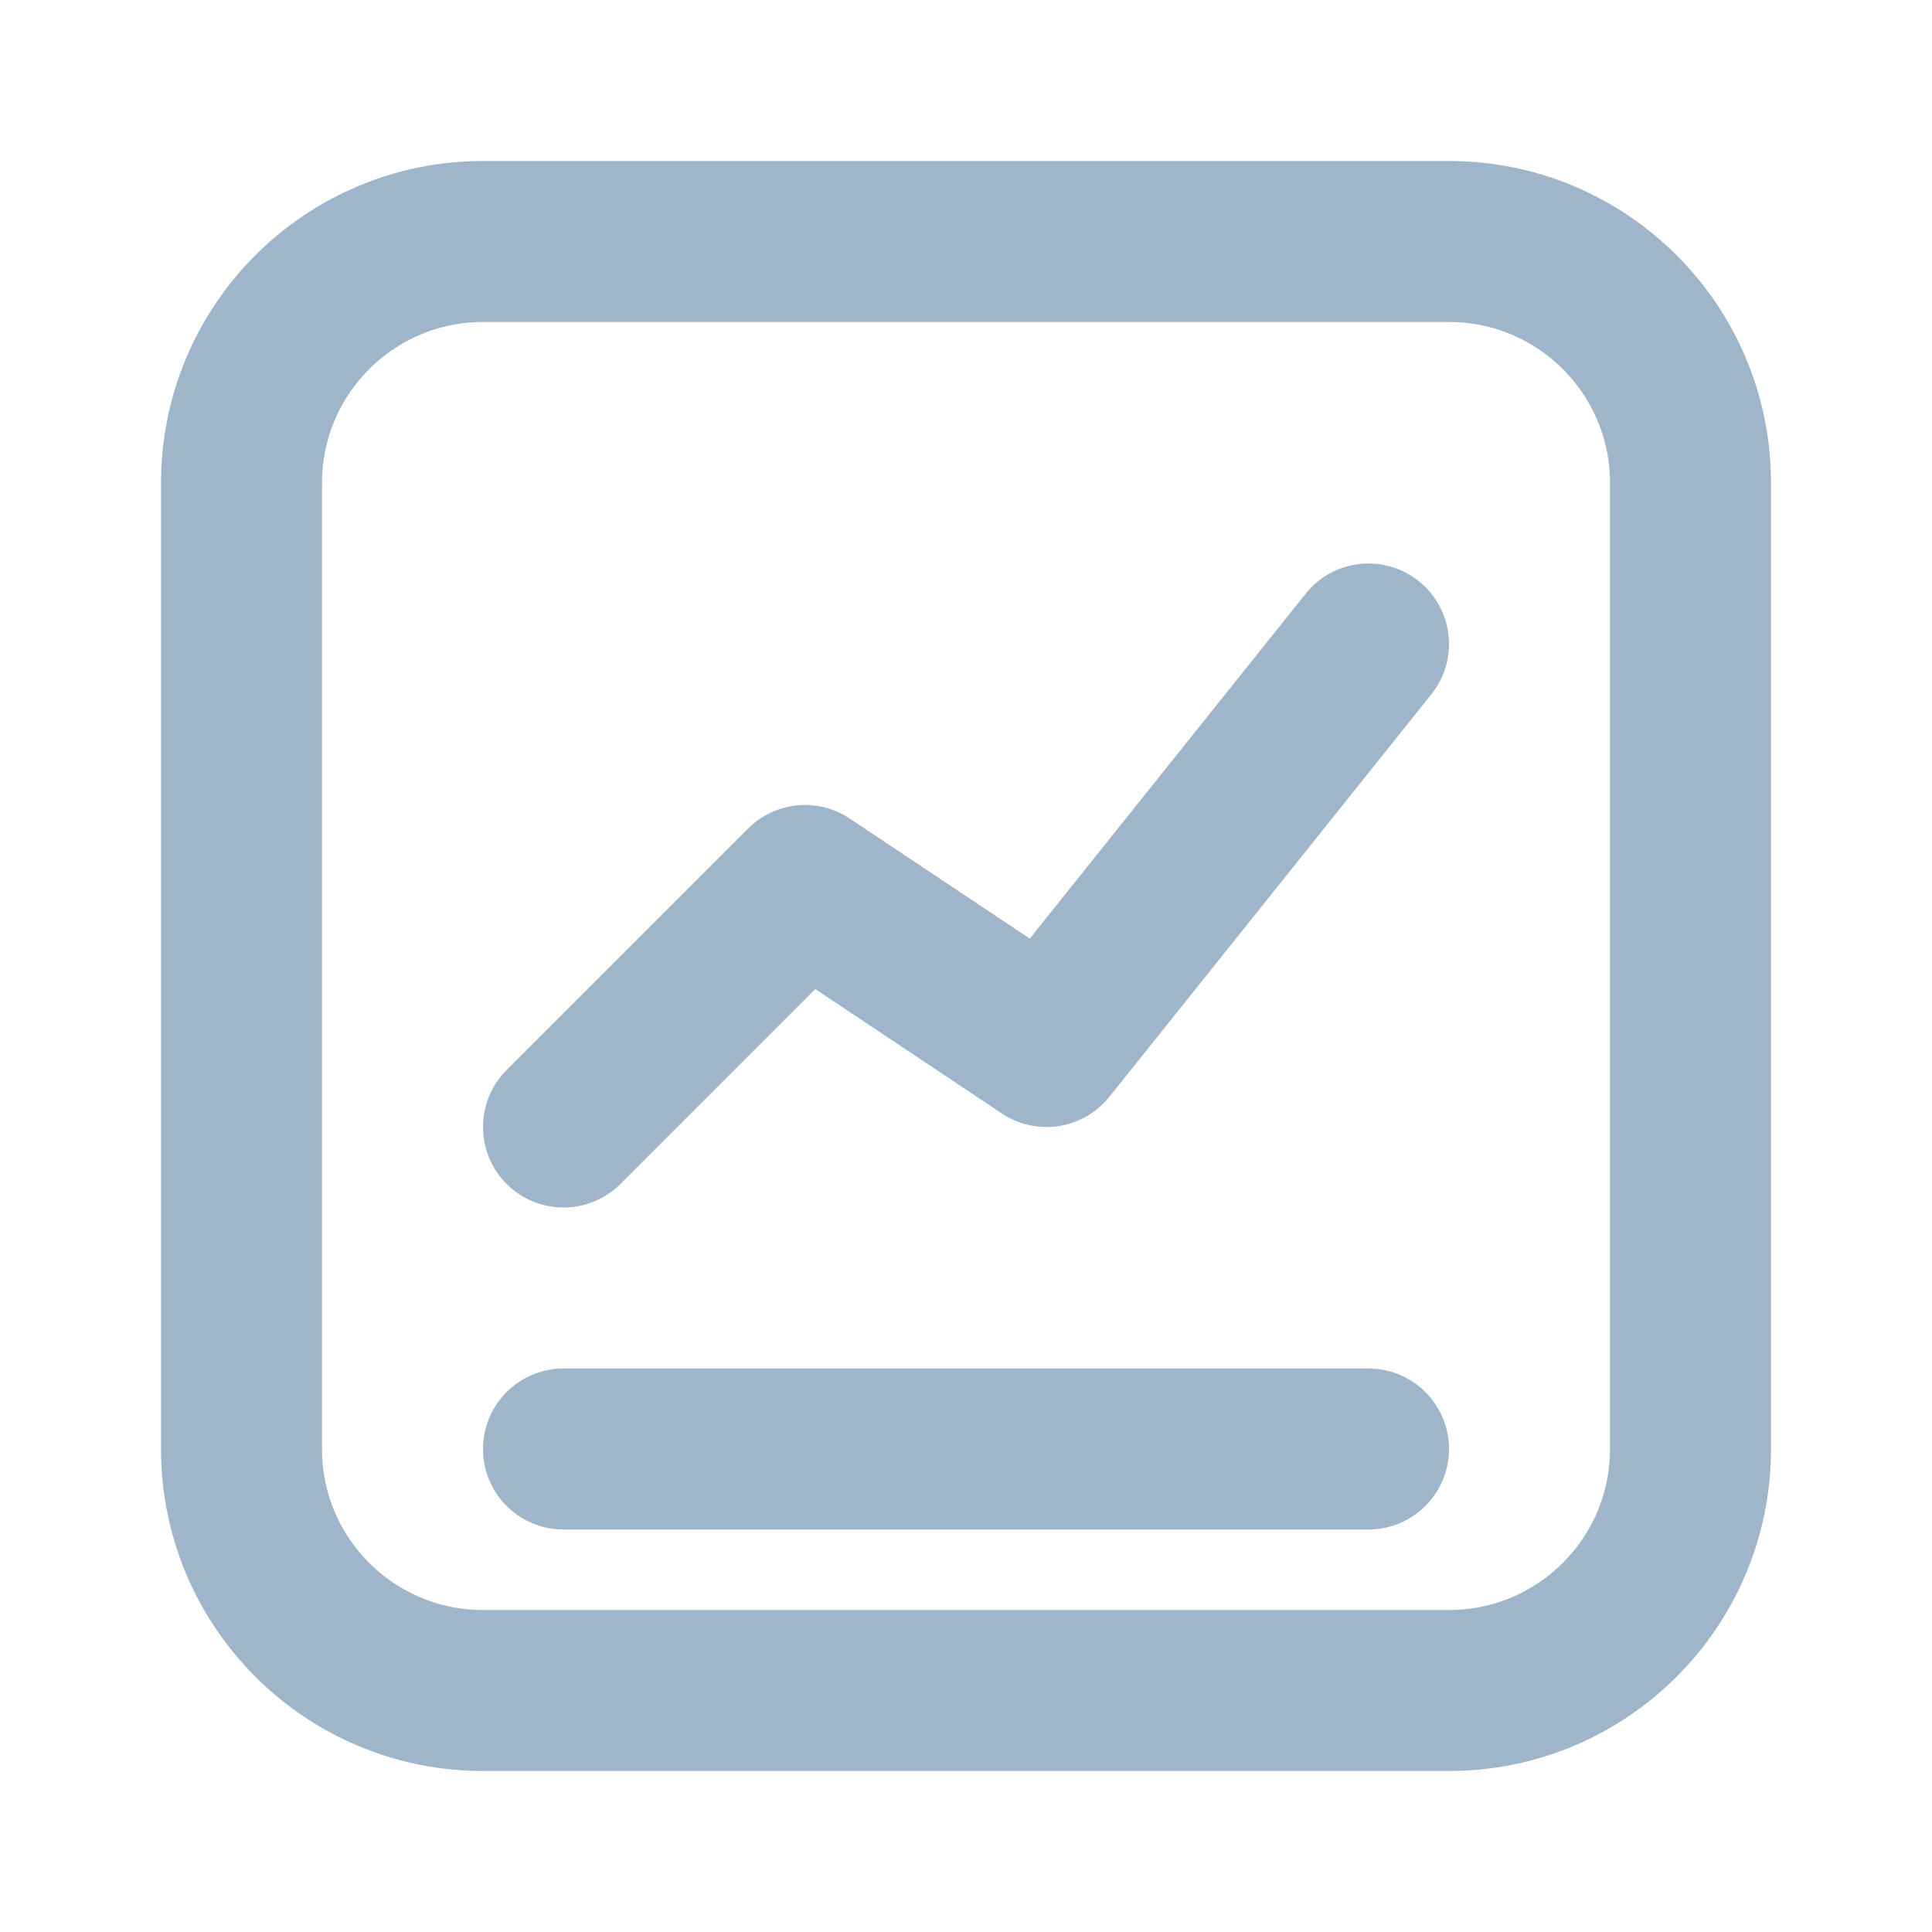
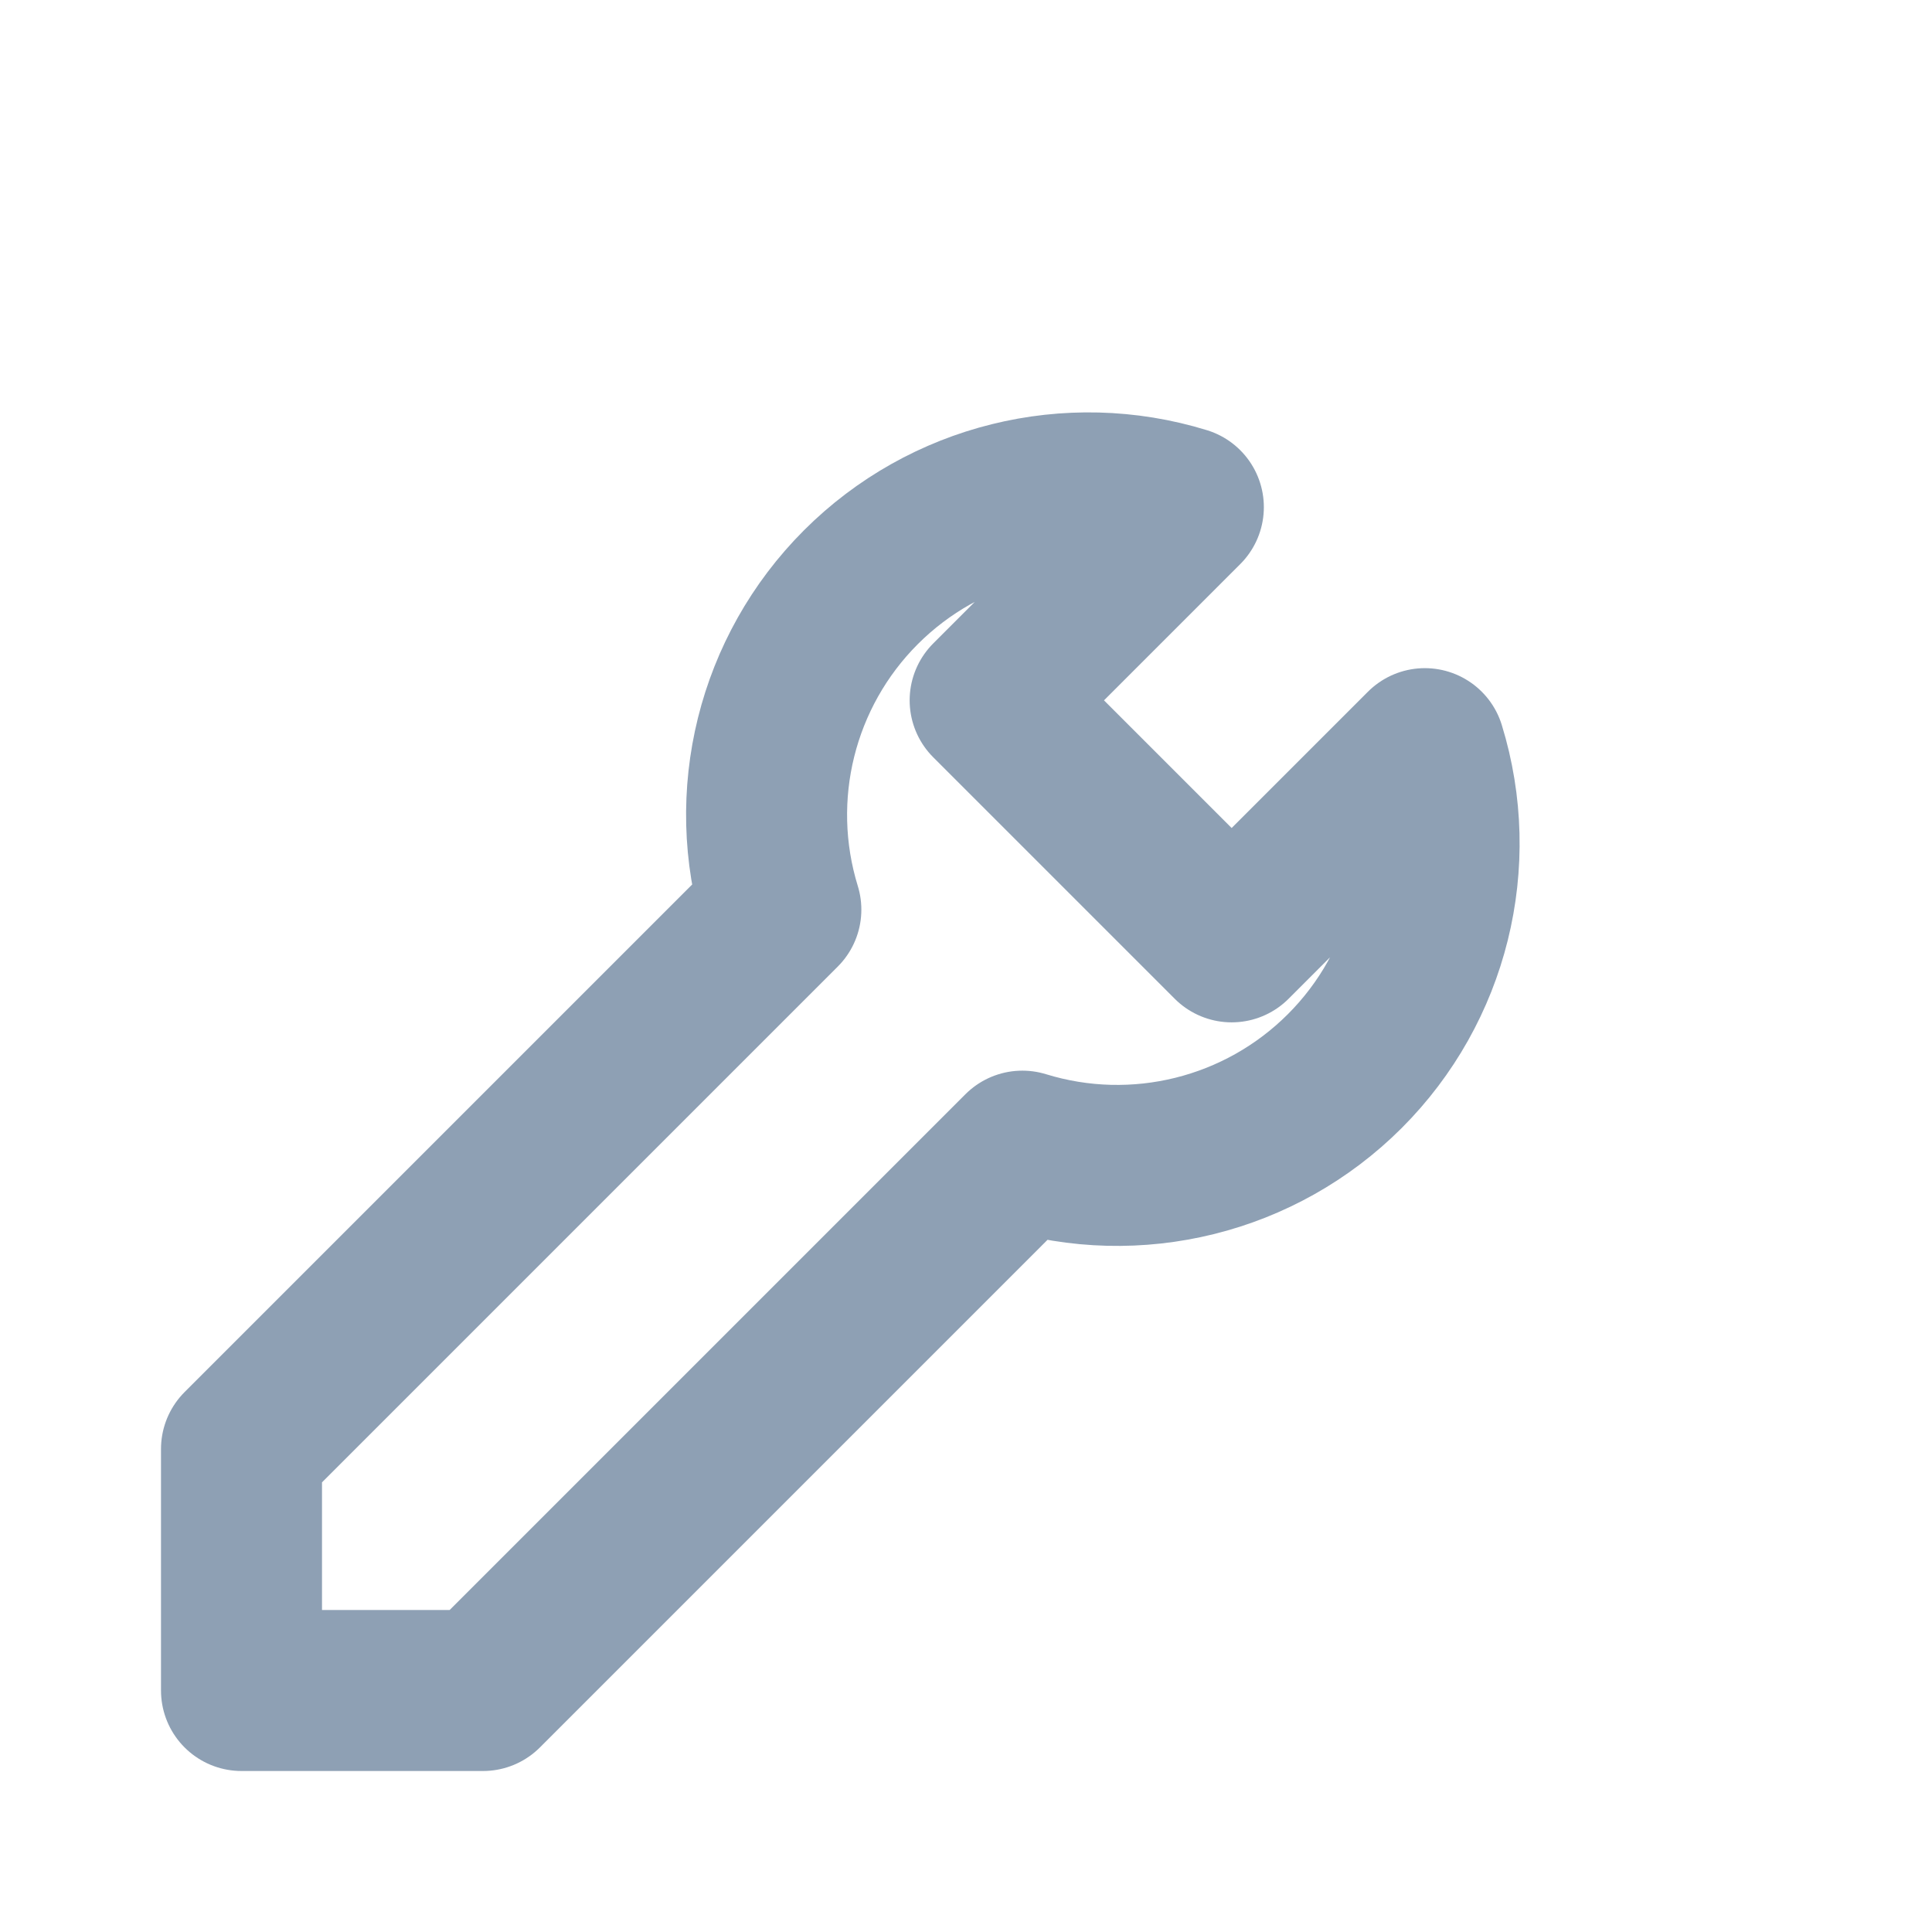
- <svg xmlns="http://www.w3.org/2000/svg" viewBox="0 0 24 24" fill="none" stroke="#9fb5c9" stroke-width="2" stroke-linecap="round" stroke-linejoin="round">
-   <rect x="3" y="3" width="18" height="18" rx="3" />
-   <path d="M7 14l3-3 3 2 4-5" />
-   <path d="M7 18h10" />
+ <svg xmlns="http://www.w3.org/2000/svg" width="24" height="24" viewBox="0 0 24 24" fill="none" stroke="#8ea0b4" stroke-width="2" stroke-linecap="round" stroke-linejoin="round">
+   <path d="M14.7 6.3a4 4 0 0 0-5 5L3 18v3h3l6.7-6.7a4 4 0 0 0 5-5l-2.4 2.4-3-3 2.4-2.4z" />
</svg>
